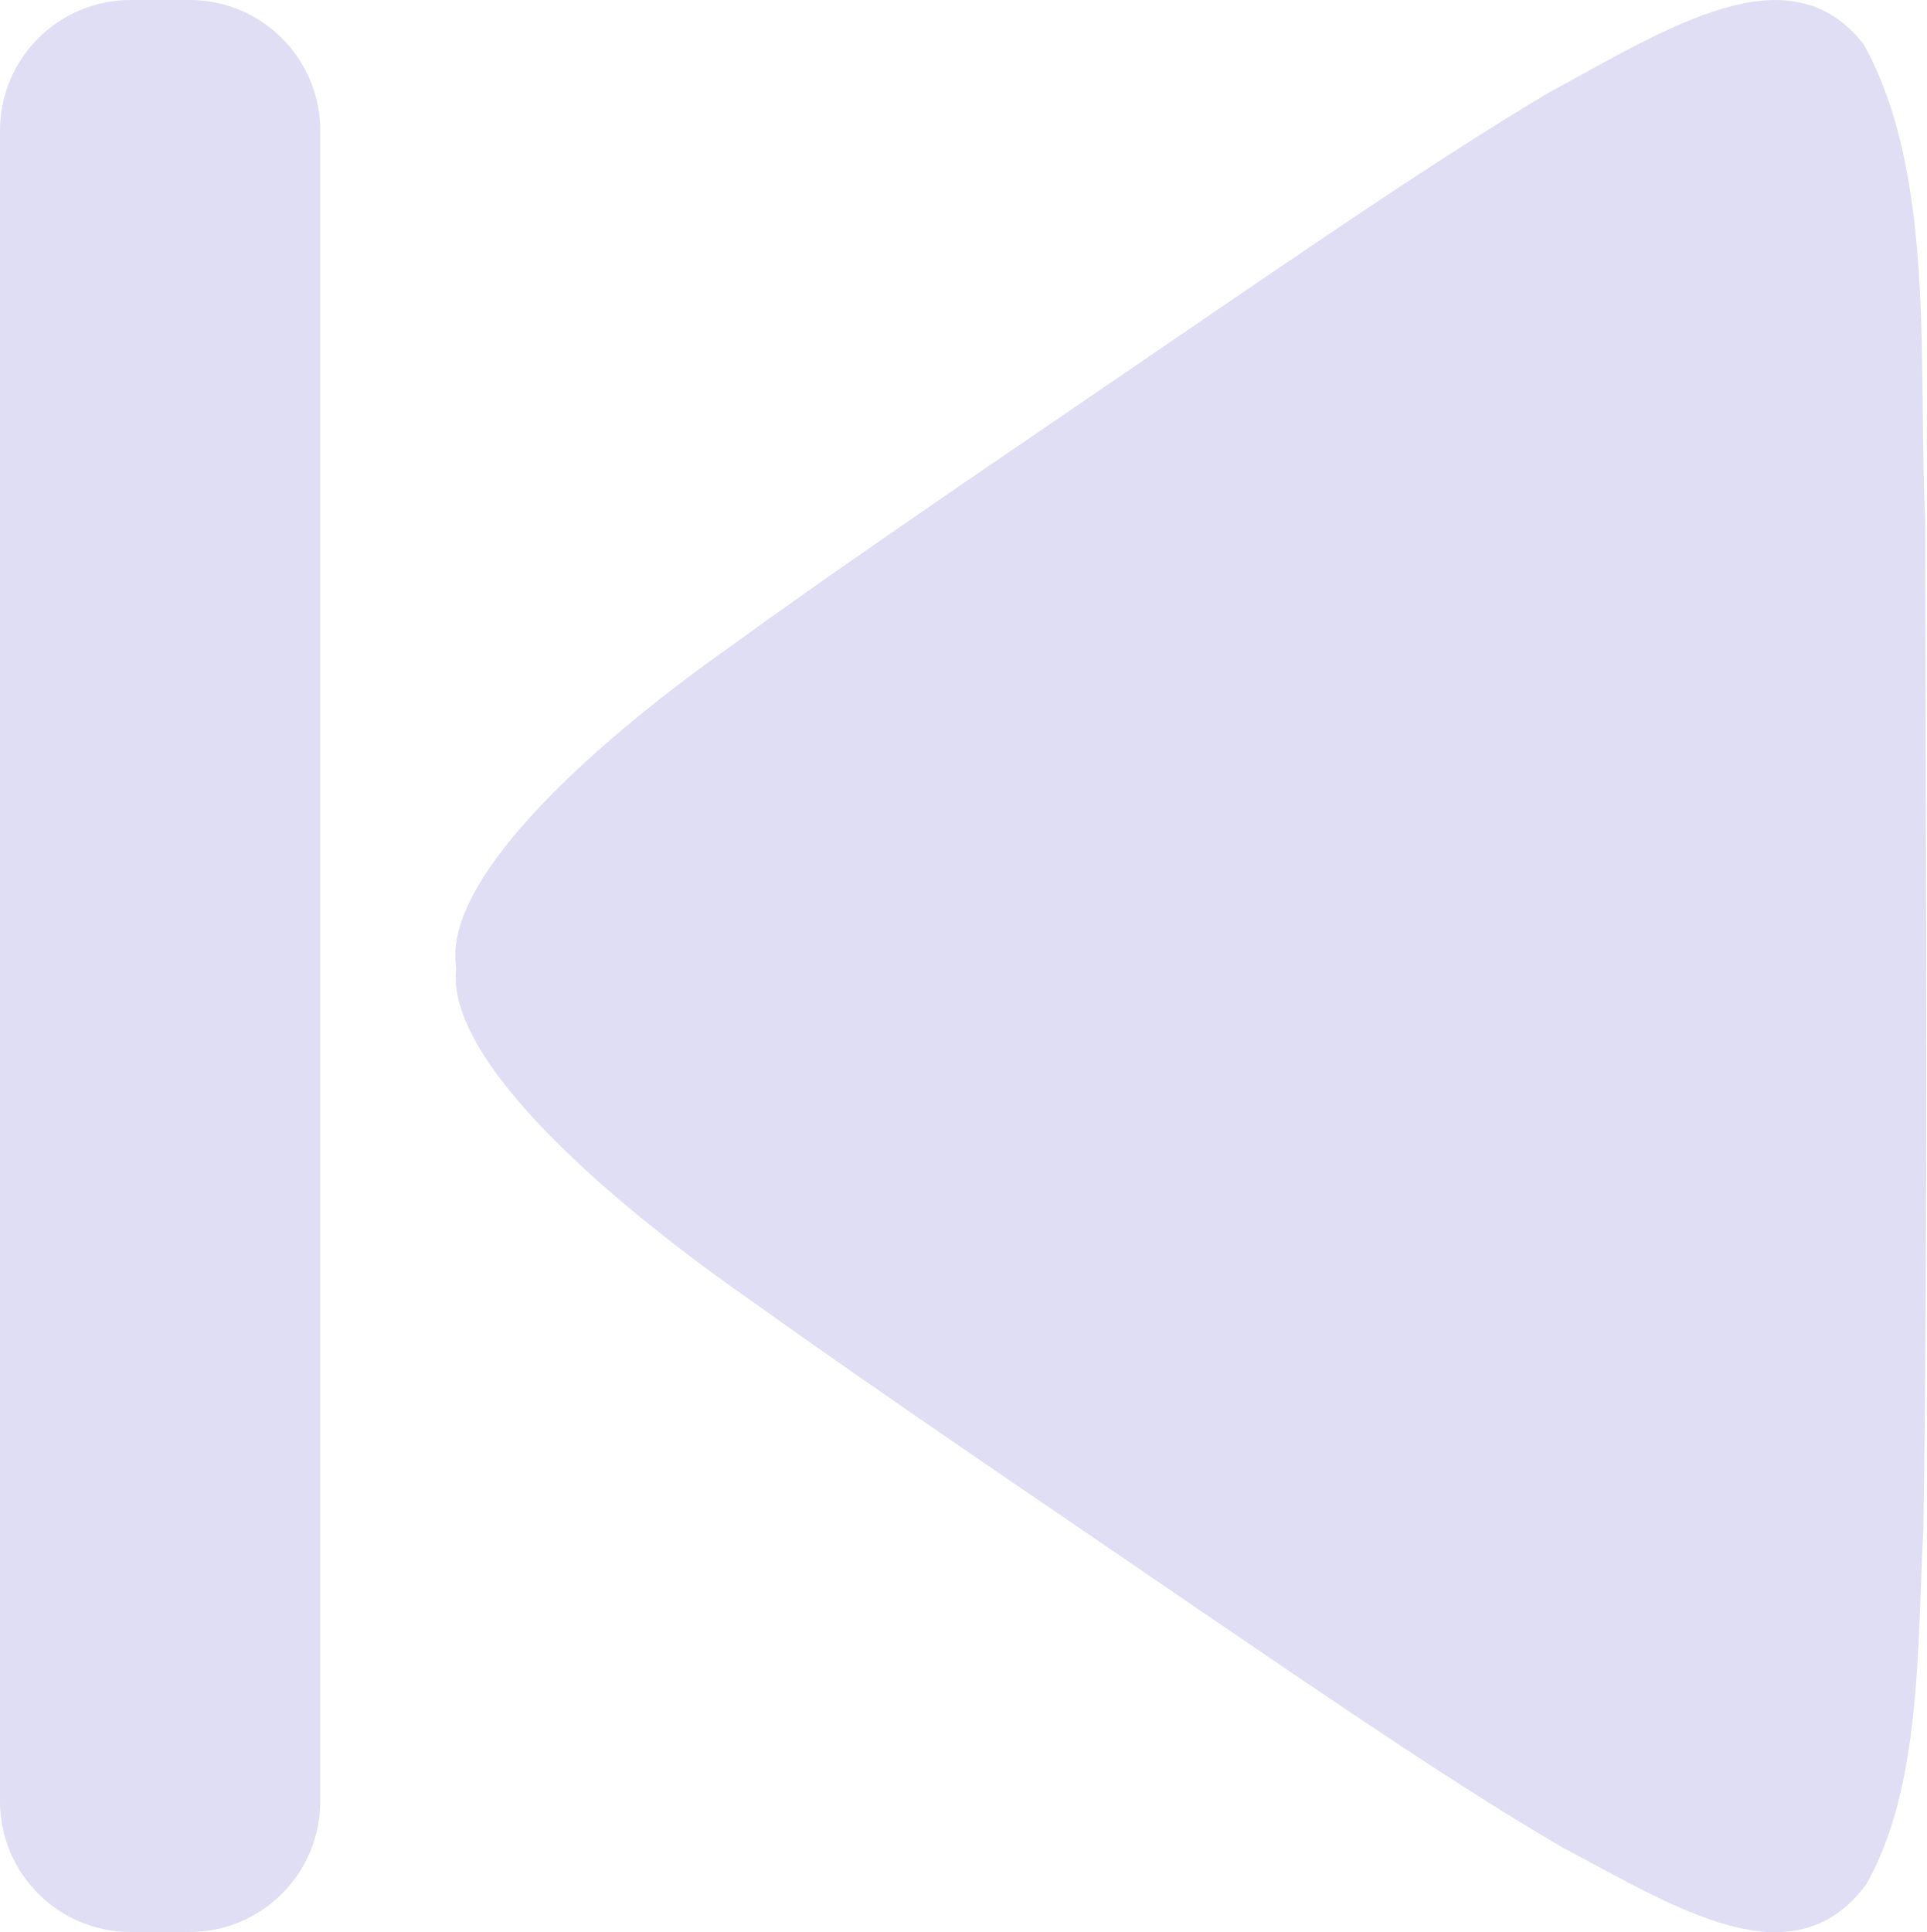
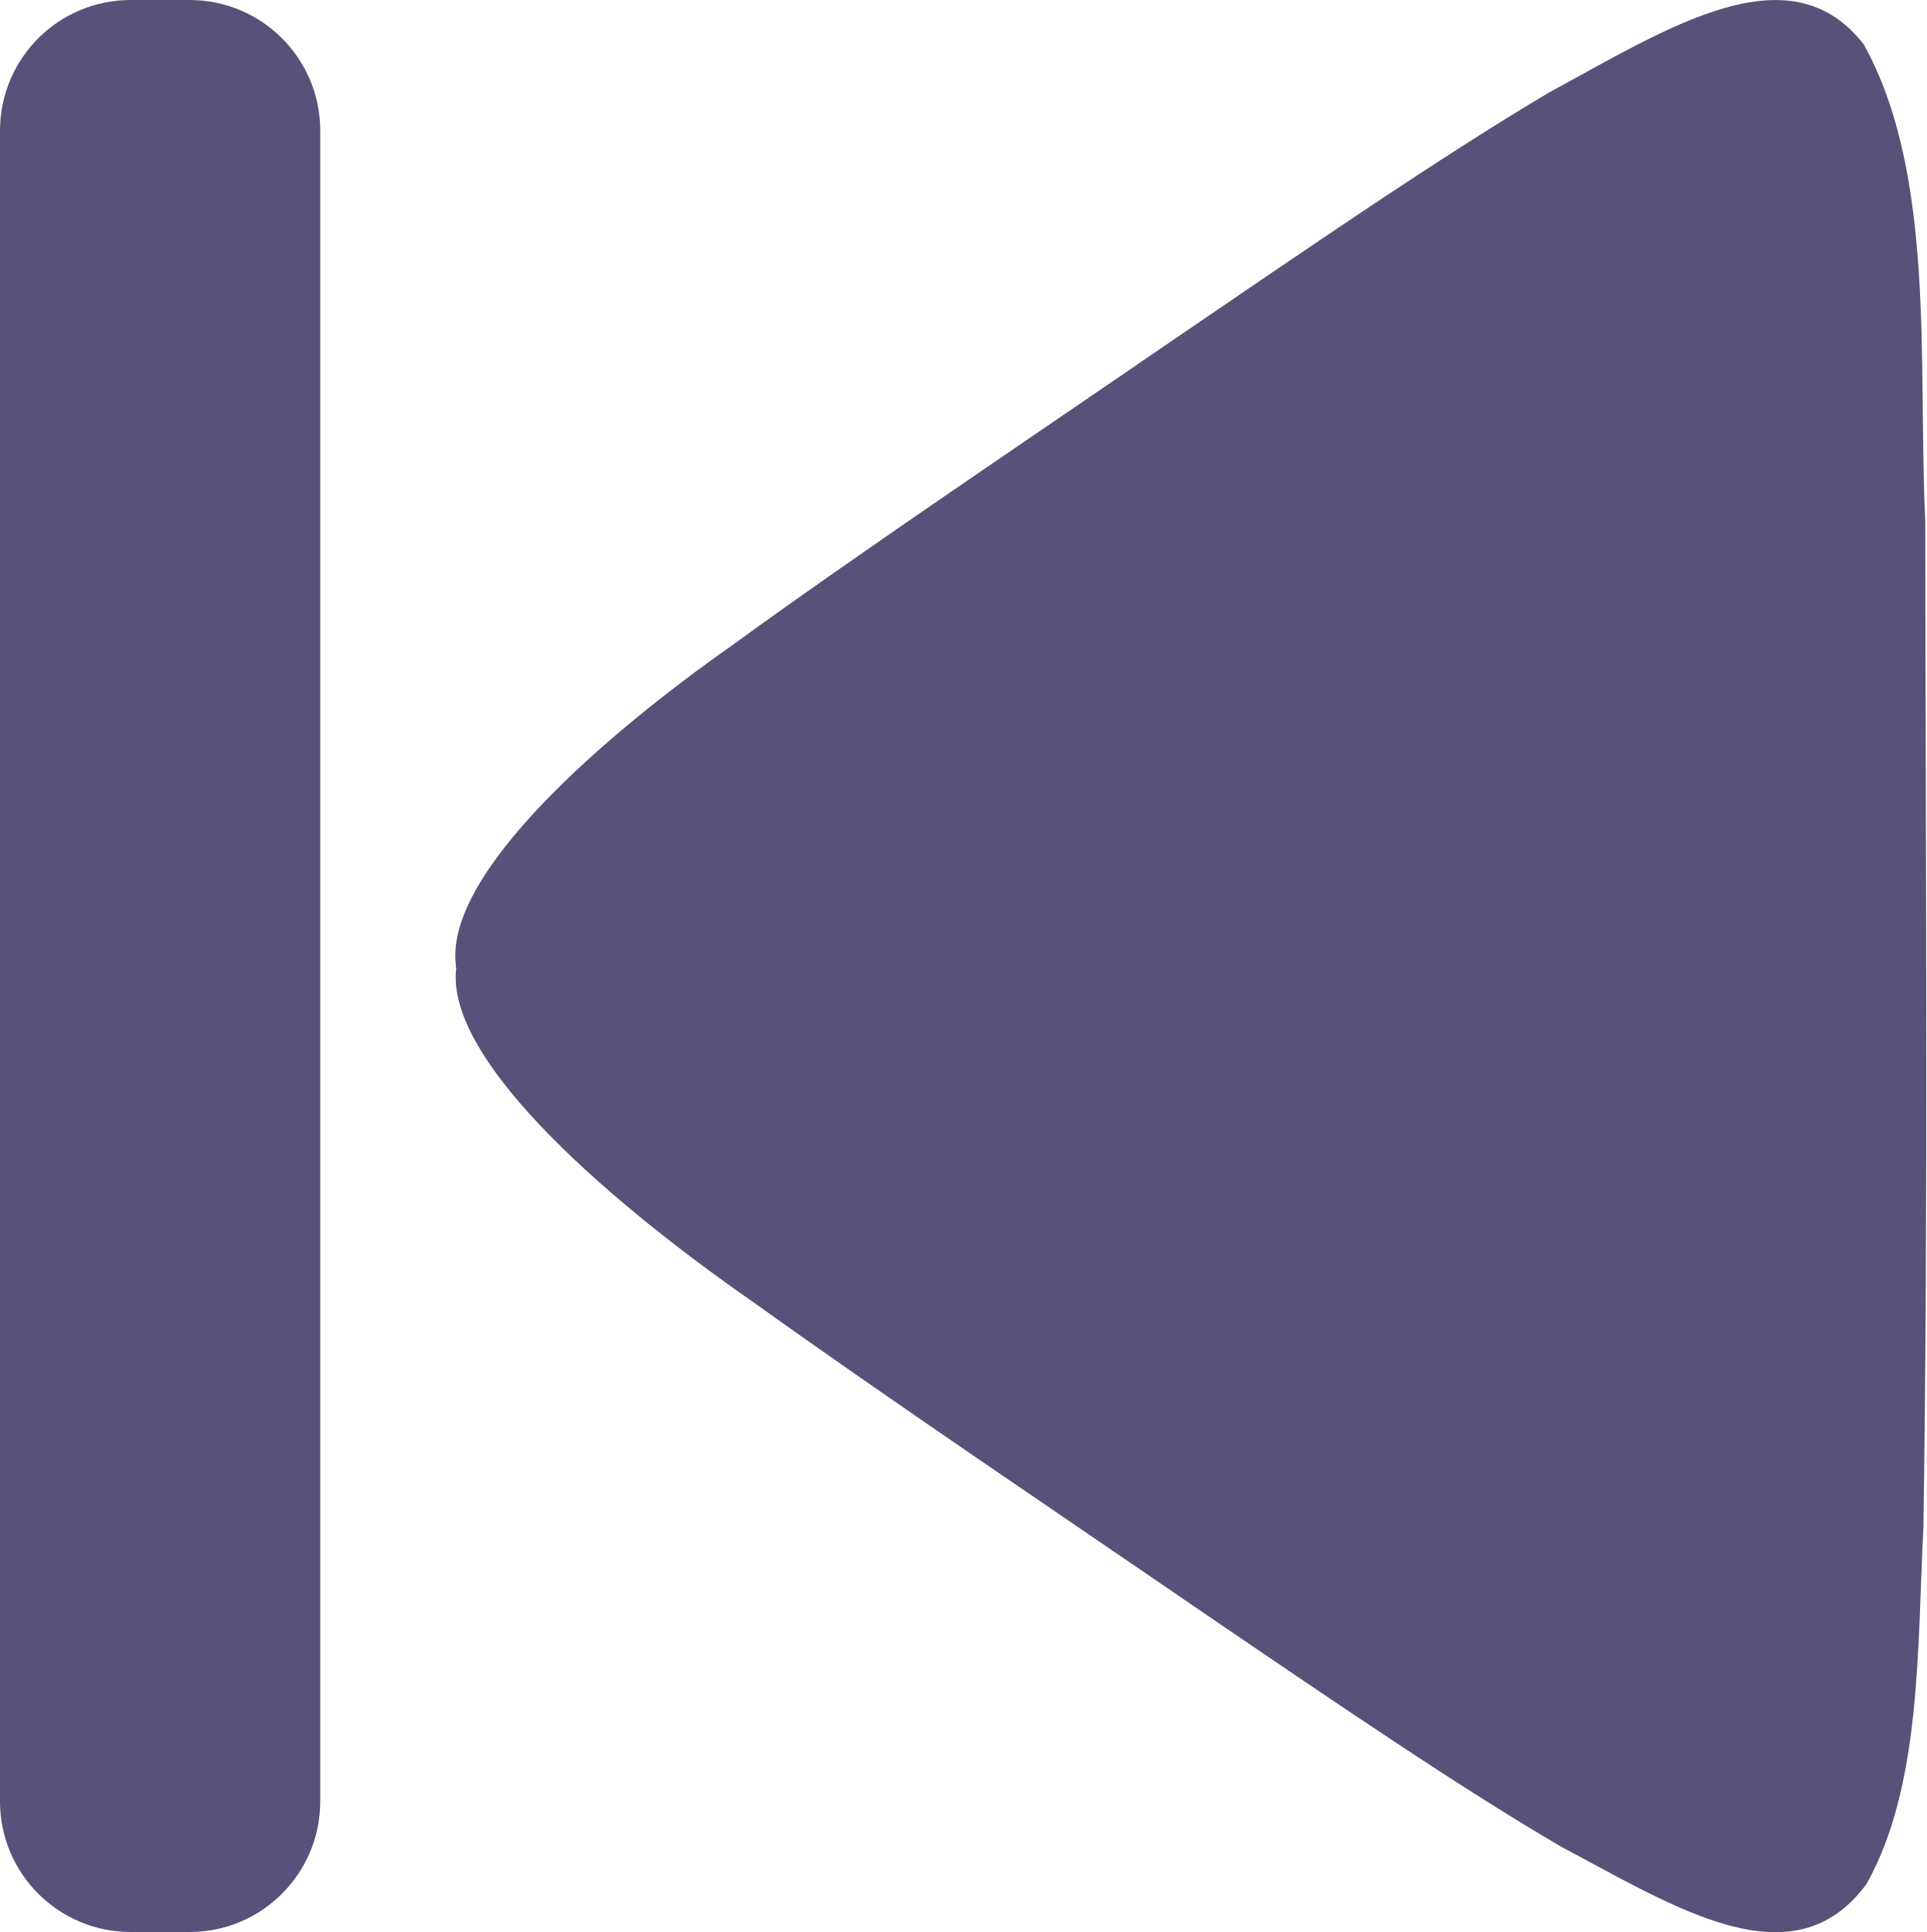
<svg xmlns="http://www.w3.org/2000/svg" id="Layer_1" data-name="Layer 1" viewBox="0 0 81.7 81.91">
  <defs>
    <style>
      .cls-1 {
        /* {# rcol(data.color.text) #} */
-         fill: #e0def4;
+         fill: #575279;
      }
    </style>
  </defs>
  <path class="cls-1" d="M19.35,41.01c-.54,4.04,6.97,10.3,12.64,14.23,5.69,4.08,12.76,8.83,19.37,13.36,5.51,3.75,10.65,7.25,14.85,9.7,4.82,2.55,9.83,5.81,12.94,1.57,2.33-4.14,2.15-10.02,2.41-15.08.21-13.28.09-29.36.08-42.72-.32-6.55.47-14.64-2.61-20.19-3.14-4.03-8.24-.73-13.34,2.04-4.56,2.7-10.19,6.57-16.13,10.62-6.46,4.43-13.18,8.94-18.53,12.83-5.35,3.76-12.18,9.65-11.7,13.54v.11Z" />
  <rect class="cls-1" width="13.58" height="81.91" rx="5.54" ry="5.54" />
</svg>
